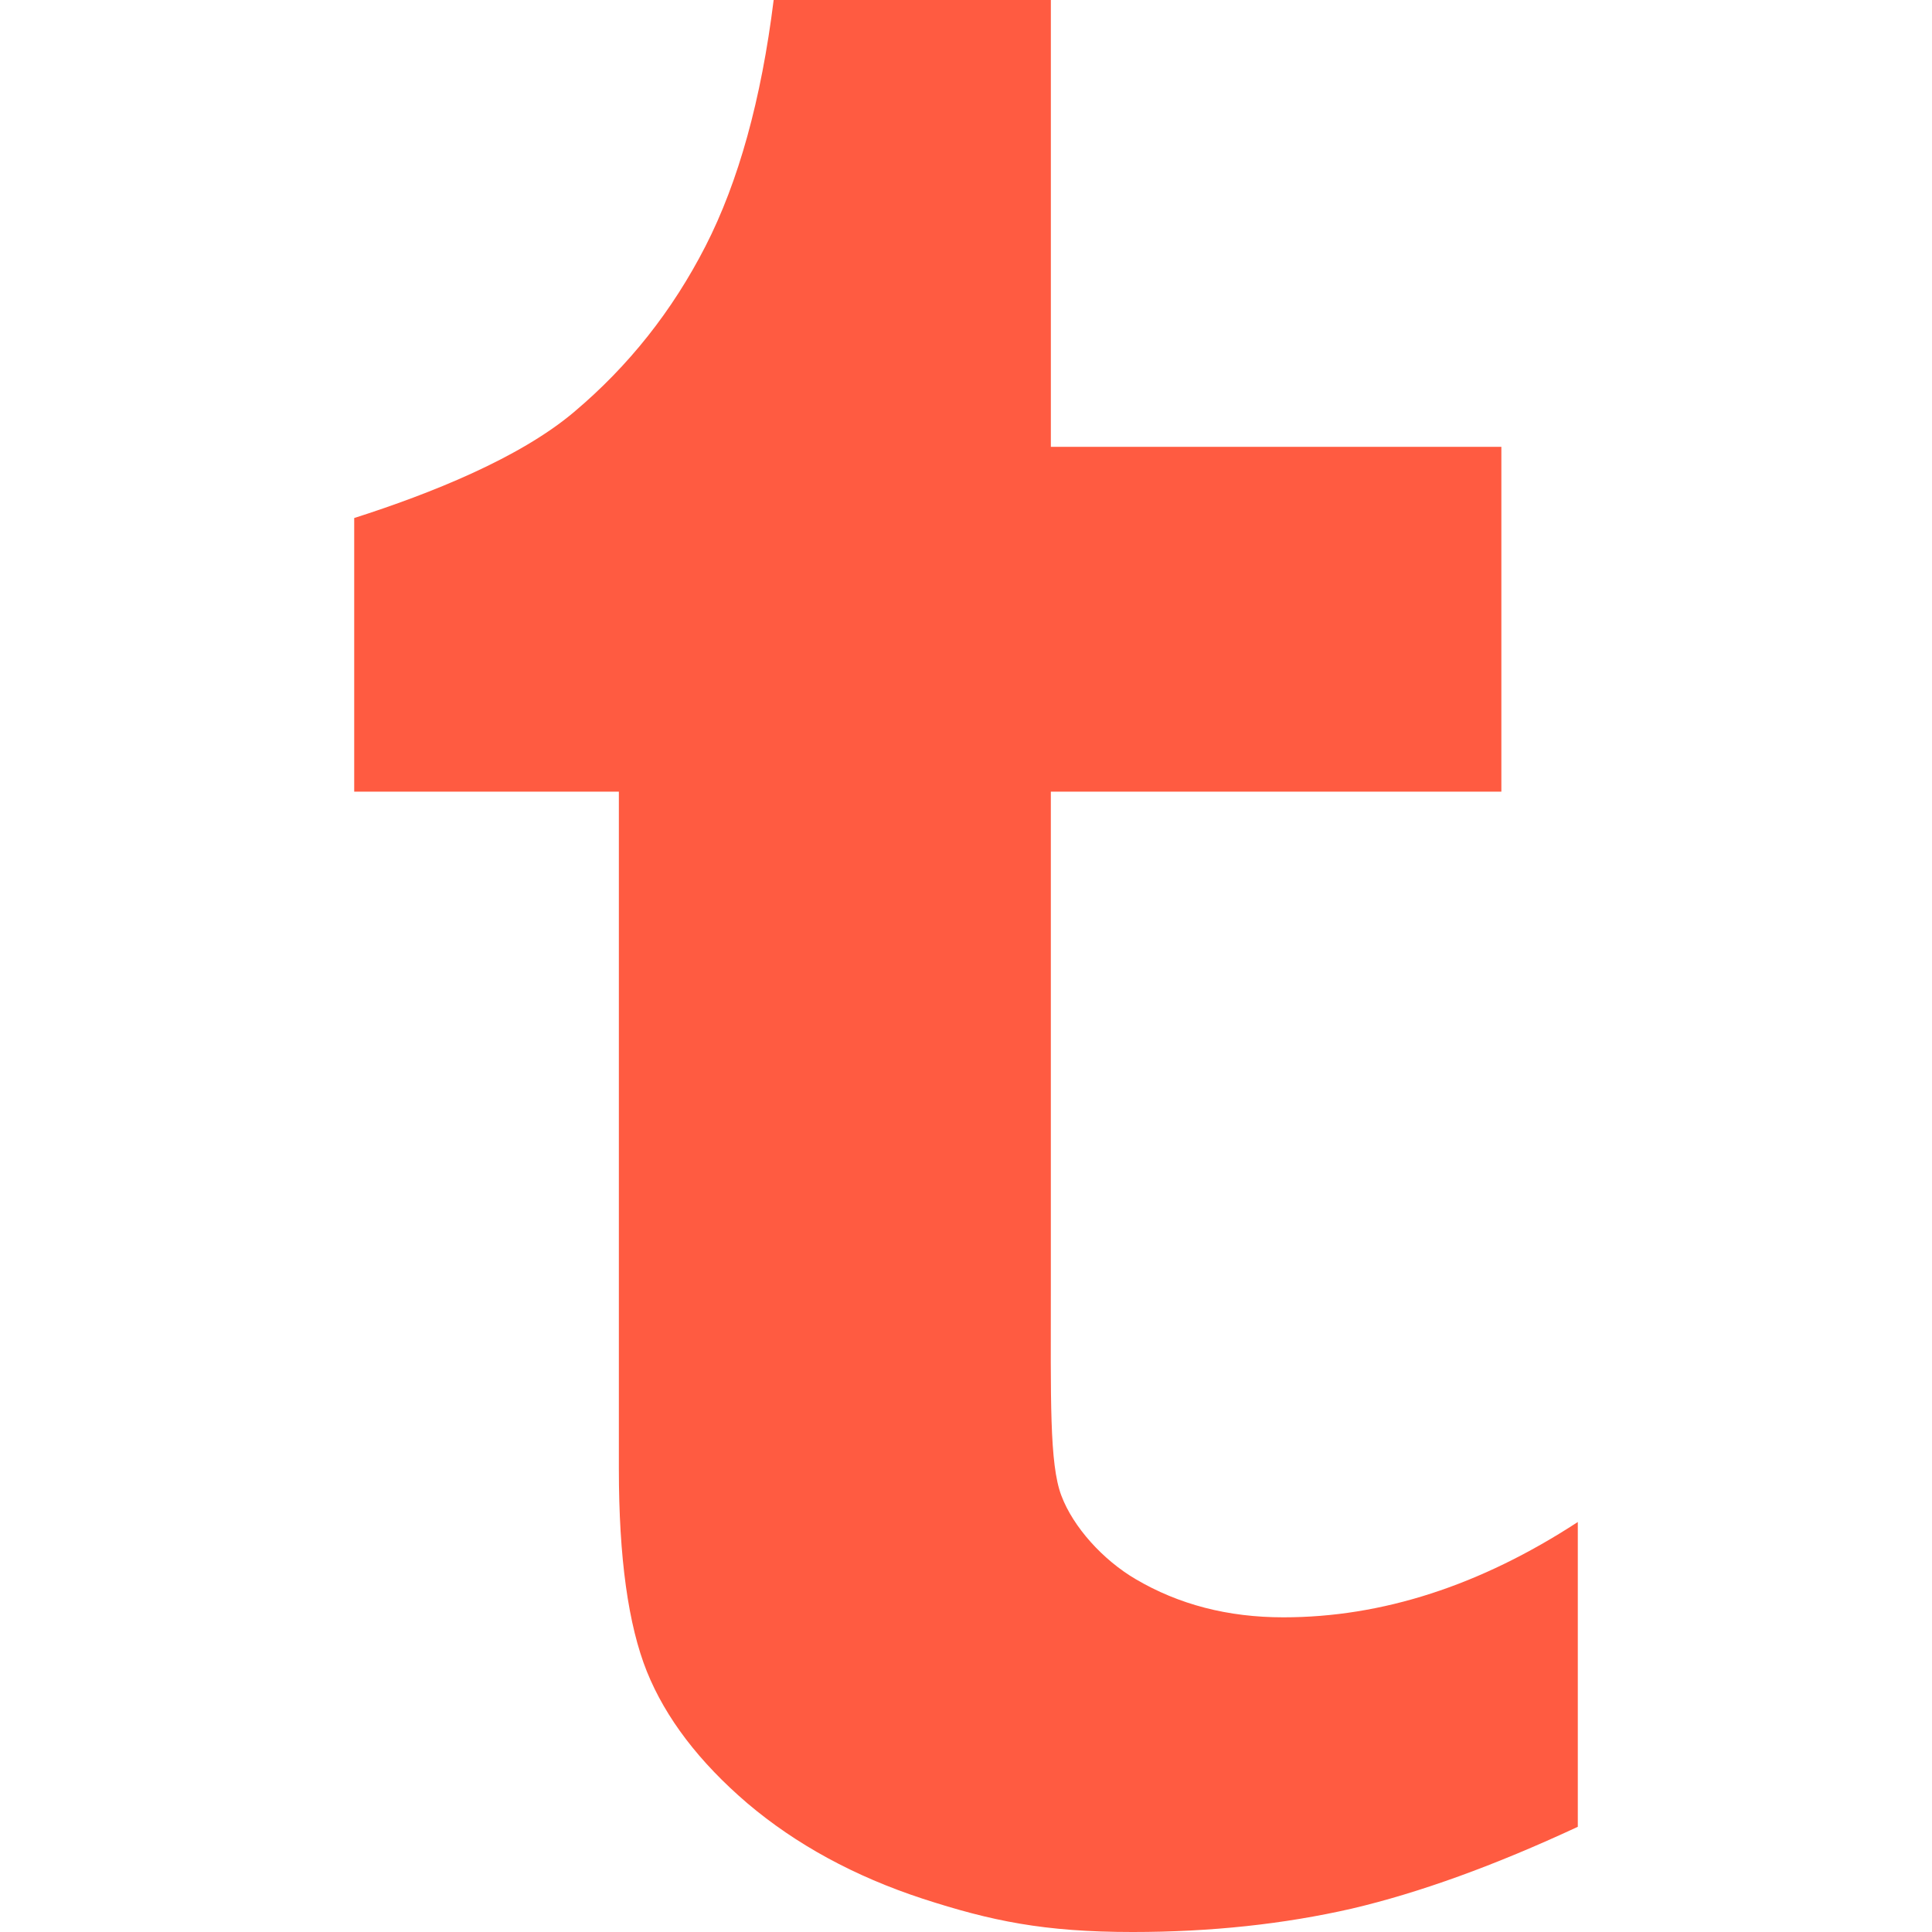
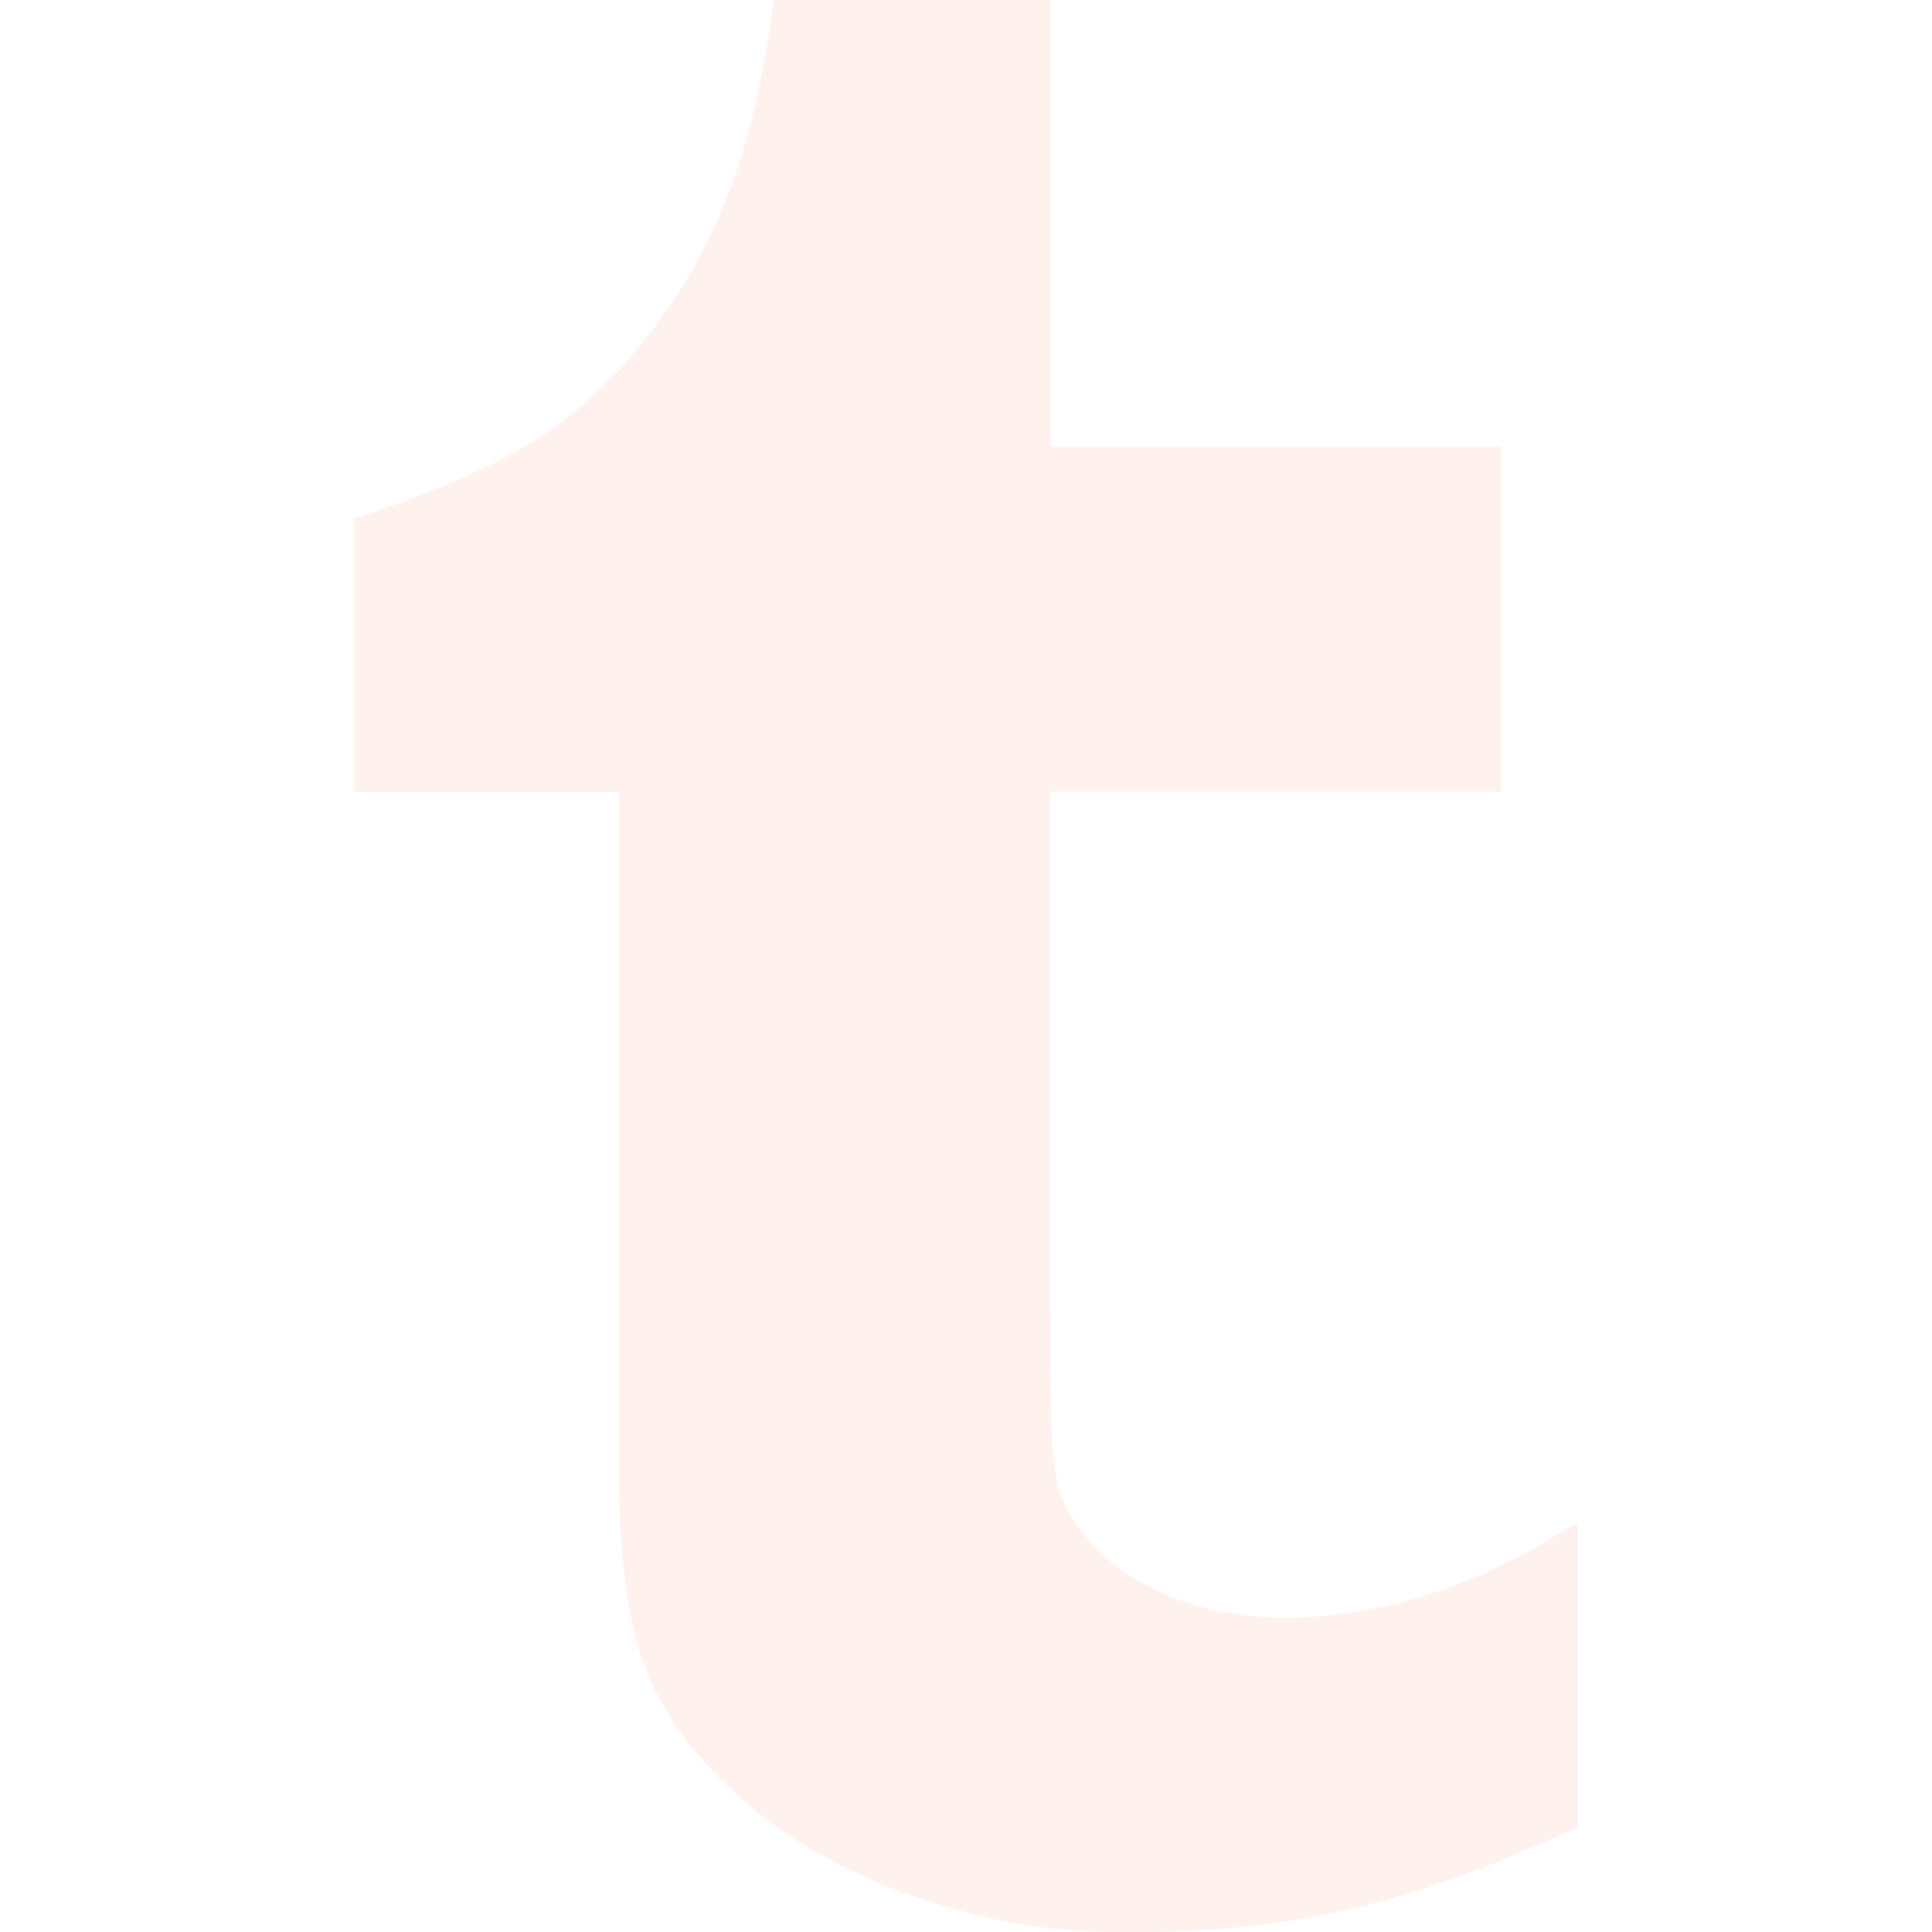
- <svg xmlns="http://www.w3.org/2000/svg" version="1.1" id="Capa_1" x="0px" y="0px" width="512px" height="512px" viewBox="0 0 430.118 430.118" style="enable-background:new 0 0 430.118 430.118;" xml:space="preserve">
+ <svg xmlns="http://www.w3.org/2000/svg" version="1.1" id="Capa_1" x="0px" y="0px" viewBox="0 0 512 512" style="enable-background:new 0 0 512 512;" xml:space="preserve">
+   <style type="text/css">
+ 	.st0{fill:#FFF2EE;}
+ </style>
  <g>
-     <path id="Tumblr" d="M252.797,351.543c-7.229-4.247-13.866-11.547-16.513-18.589c-2.679-7.09-2.338-21.455-2.338-46.419V176.243   h100.301V99.477H233.951V0h-61.713c-2.753,22.155-7.824,40.459-15.18,54.815c-7.369,14.377-17.088,26.658-29.276,36.924   c-12.127,10.246-31.895,18.143-48.927,23.589v60.915h58.922v150.836c0,19.694,2.088,34.718,6.24,45.061   c4.172,10.333,11.623,20.124,22.386,29.337c10.762,9.115,23.758,16.228,39.003,21.226c15.227,4.942,26.936,7.416,46.767,7.416   c17.445,0,33.687-1.759,48.747-5.198c15.042-3.529,31.834-9.605,50.344-18.221v-67.859c-21.721,14.169-43.567,21.221-65.535,21.221   C273.364,360.065,262.435,357.223,252.797,351.543z" fill="#ff5b41" />
+     <path id="Tumblr" class="st0" d="M300.9,418.5c-8.6-5.1-16.5-13.7-19.7-22.1c-3.2-8.4-2.8-25.5-2.8-55.3V209.8h119.4v-91.4H278.5V0   H205c-3.3,26.4-9.3,48.2-18.1,65.3c-8.8,17.1-20.3,31.7-34.8,44c-14.4,12.2-38,21.6-58.2,28.1v72.5H164v179.6   c0,23.4,2.5,41.3,7.4,53.6c5,12.3,13.8,24,26.6,34.9c12.8,10.9,28.3,19.3,46.4,25.3c18.1,5.9,32.1,8.8,55.7,8.8   c20.8,0,40.1-2.1,58-6.2c17.9-4.2,37.9-11.4,59.9-21.7v-80.8c-25.9,16.9-51.9,25.3-78,25.3C325.4,428.6,312.4,425.2,300.9,418.5z" />
  </g>
-   <g>
- </g>
-   <g>
- </g>
-   <g>
- </g>
-   <g>
- </g>
-   <g>
- </g>
-   <g>
- </g>
-   <g>
- </g>
-   <g>
- </g>
-   <g>
- </g>
-   <g>
- </g>
-   <g>
- </g>
-   <g>
- </g>
-   <g>
- </g>
-   <g>
- </g>
-   <g>
- </g>
</svg>
